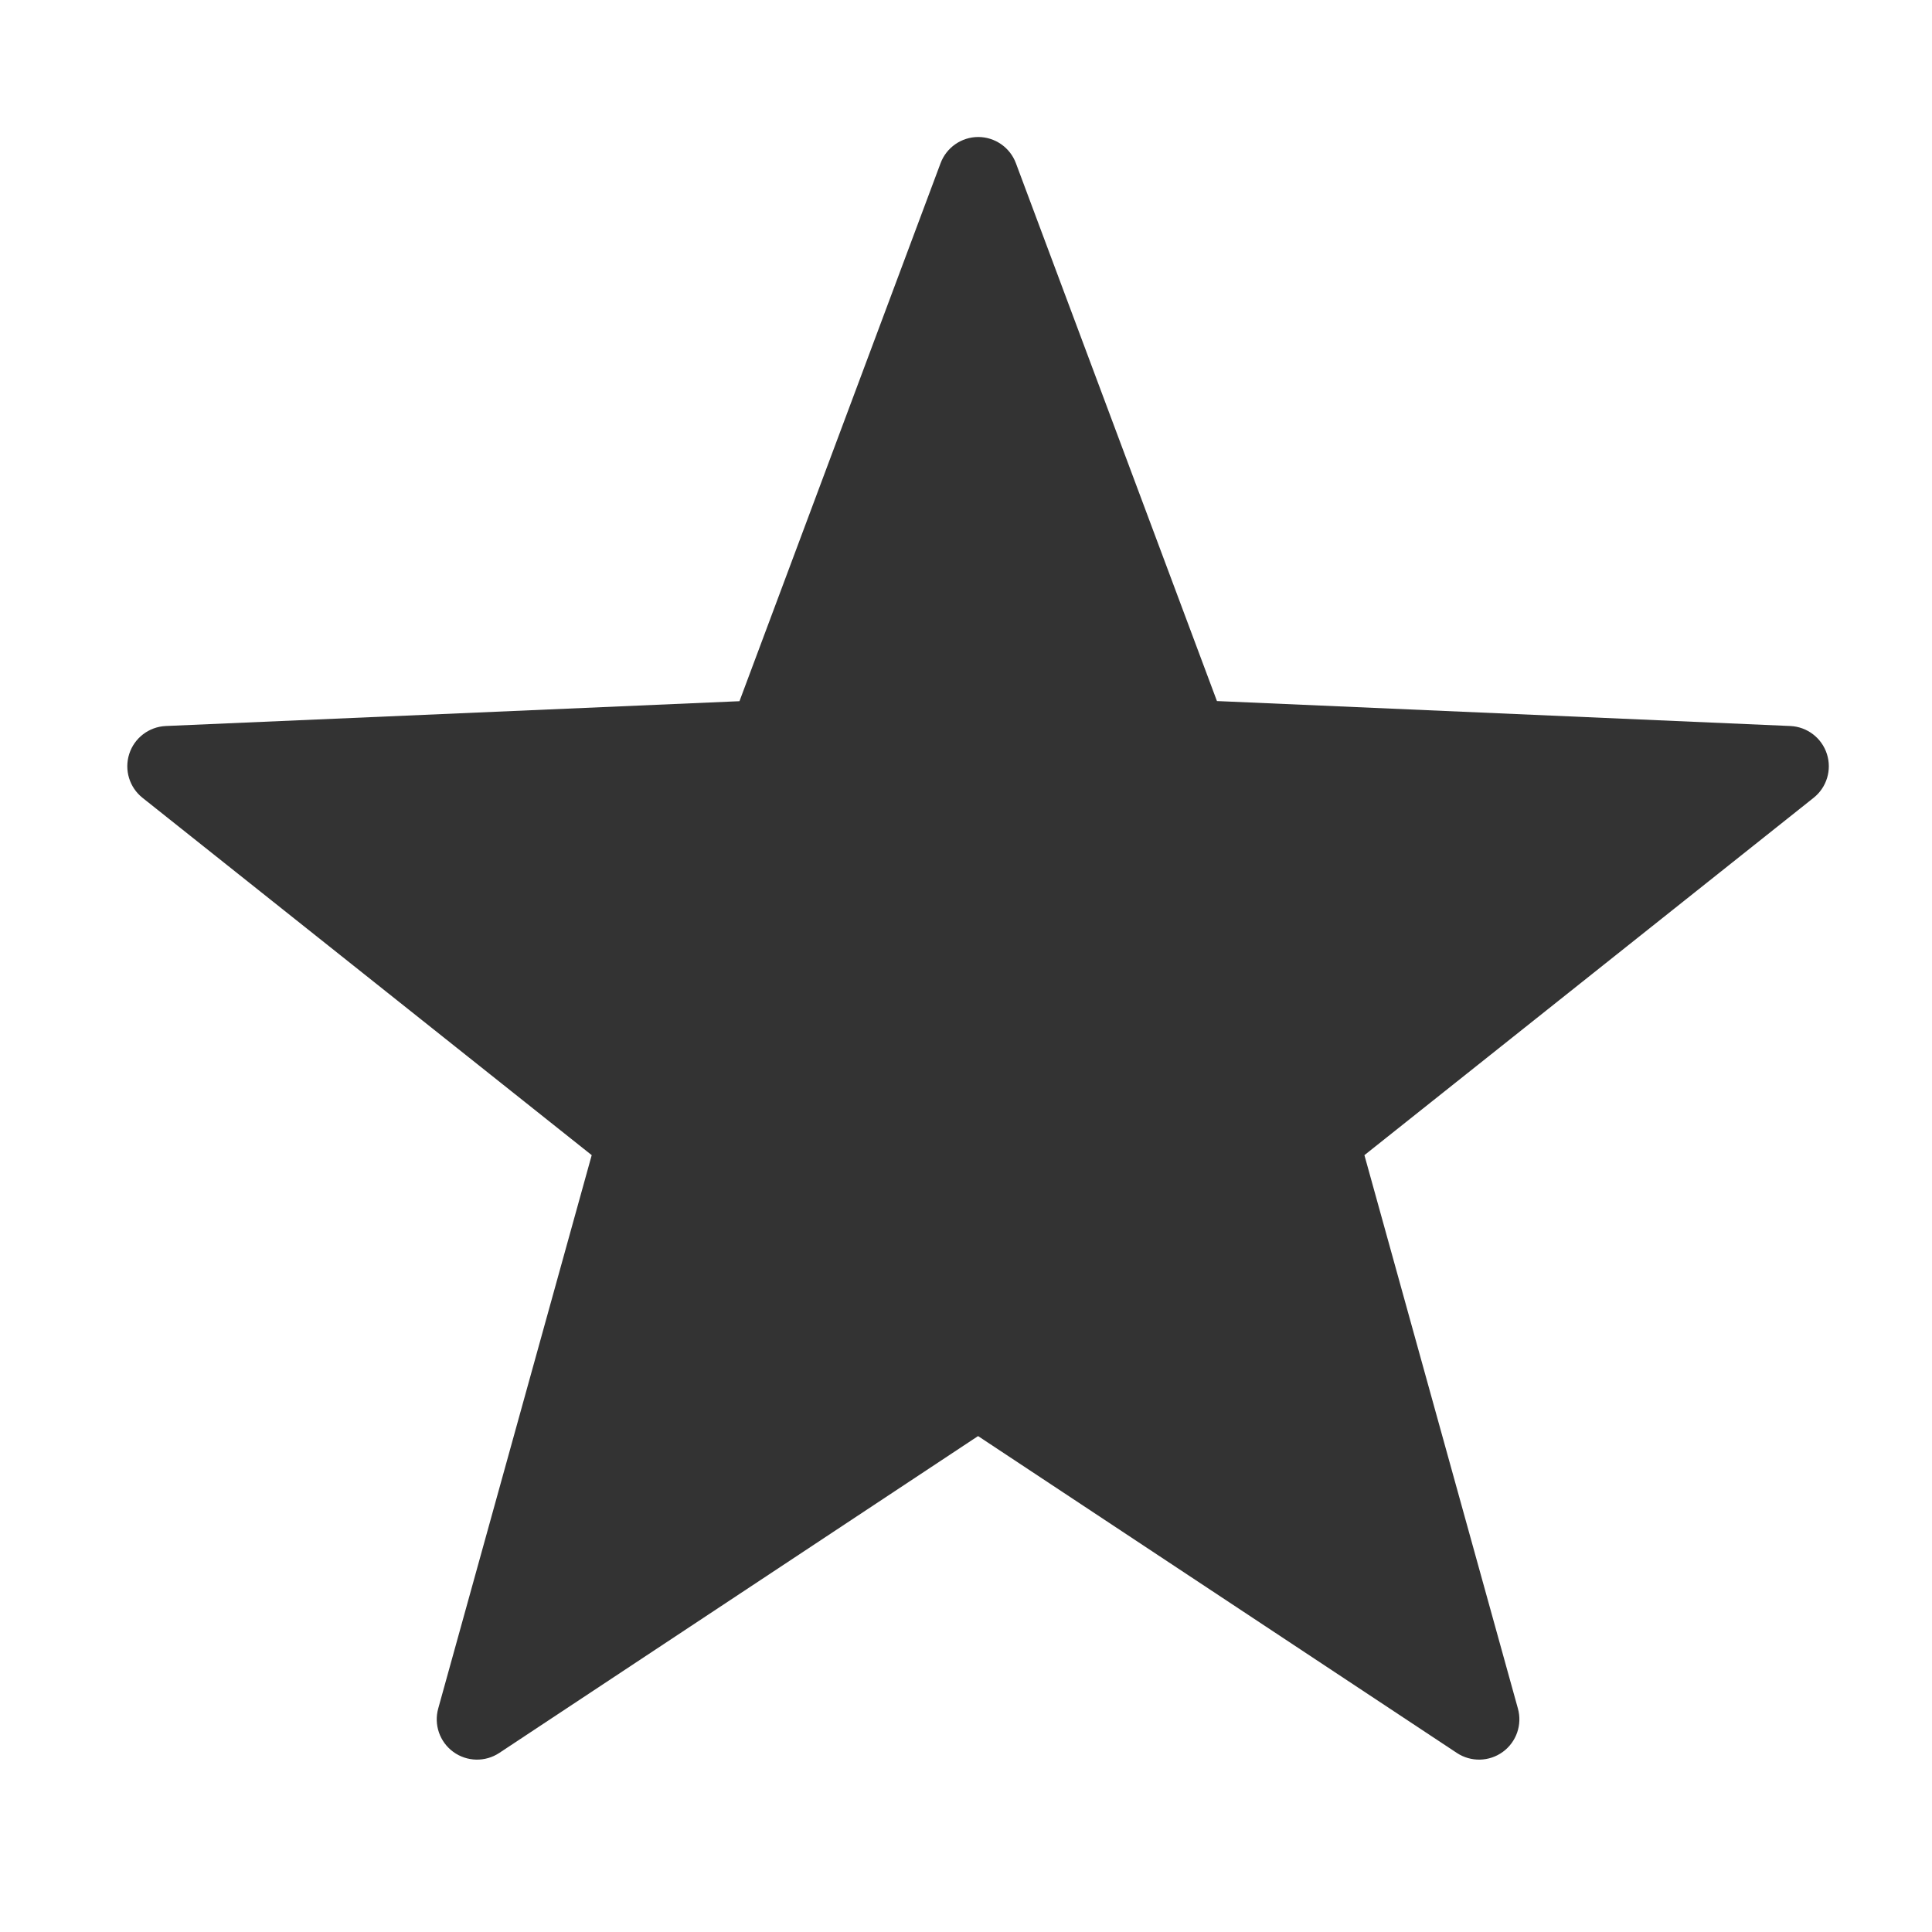
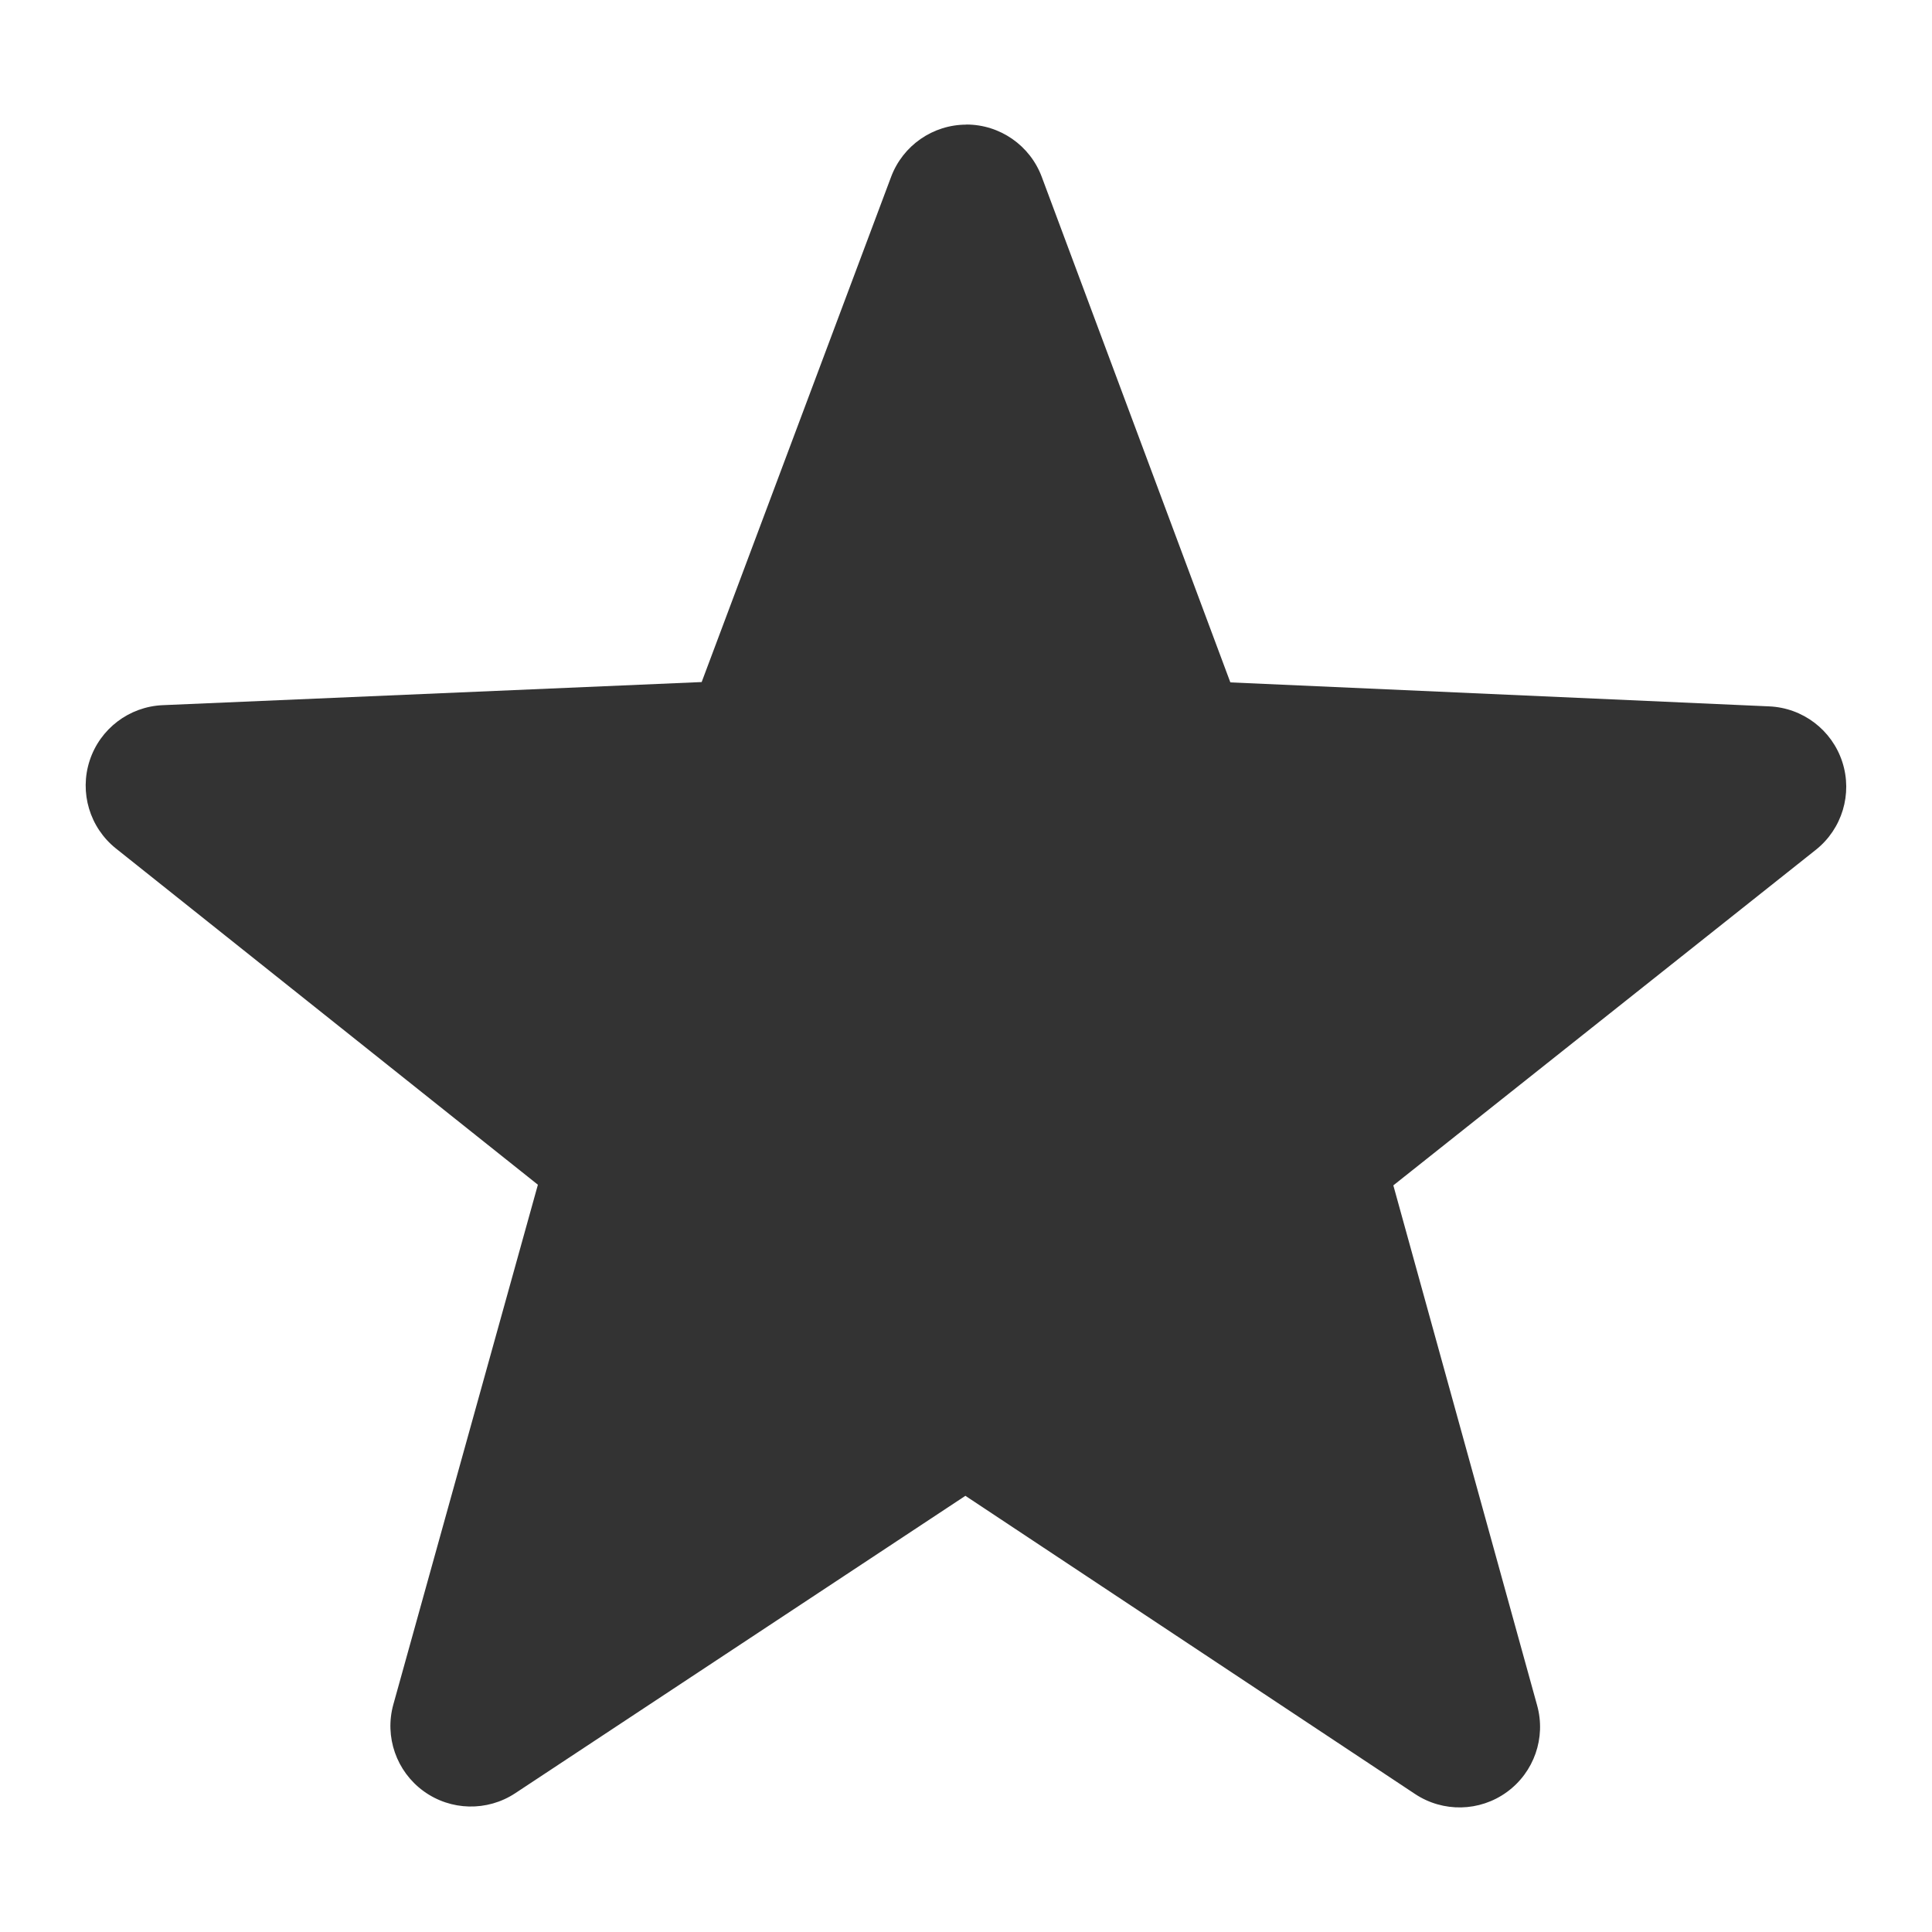
<svg xmlns="http://www.w3.org/2000/svg" width="24" height="24" viewBox="0 0 24 24" version="1.1" id="svg1">
  <defs id="defs1" />
  <g id="layer1" transform="translate(-1520)">
-     <g id="path68" transform="matrix(1.813832,0,0,1.813832,-1246.639,-8.976166)">
-       <path style="color:#000000;fill:#333333;stroke-linecap:round;stroke-linejoin:round;-inkscape-stroke:none;paint-order:stroke markers fill" d="m 1532,5.887 a 0.276,0.276 0 0 0 -0.258,0.18 l -1.377,3.684 -3.93,0.17 a 0.276,0.276 0 0 0 -0.158,0.492 l 3.076,2.447 -1.051,3.789 a 0.276,0.276 0 0 0 0.418,0.305 l 3.279,-2.17 3.279,2.17 a 0.276,0.276 0 0 0 0.418,-0.305 l -1.051,-3.789 3.076,-2.447 a 0.276,0.276 0 0 0 -0.158,-0.492 L 1533.635,9.75 1532.258,6.066 A 0.276,0.276 0 0 0 1532,5.887 Z m 0,1.062 1.184,3.164 a 0.276,0.276 0 0 0 0.246,0.178 l 3.375,0.148 -2.644,2.102 a 0.276,0.276 0 0 0 -0.094,0.291 l 0.902,3.254 -2.817,-1.863 a 0.276,0.276 0 0 0 -0.305,0 l -2.816,1.863 0.902,-3.254 a 0.276,0.276 0 0 0 -0.094,-0.291 l -2.644,-2.102 3.375,-0.148 a 0.276,0.276 0 0 0 0.246,-0.178 z" id="path73" />
-       <path style="color:#000000;fill:#333333;stroke-linecap:round;stroke-linejoin:round;-inkscape-stroke:none;paint-order:stroke markers fill" d="m 1532,6.162 1.441,3.854 4.111,0.18 -3.22,2.562 1.099,3.965 -3.431,-2.271 -3.431,2.271 1.099,-3.965 -3.22,-2.562 4.111,-0.18 z" id="path74" />
+     <g id="path1-2" transform="matrix(0.7207105,0.1537623,-0.1537623,0.7207105,405.2102,-236.4457)">
+       <path style="color:#000000;fill:#333333;stroke-linecap:round;stroke-linejoin:round;-inkscape-stroke:none;paint-order:stroke markers fill" d="m 1562.77,-3.193 a 1.357,1.357 0 0 0 -1.059,1.127 l -1.346,8.994 -8.805,2.277 a 1.357,1.357 0 0 0 -0.266,2.527 l 8.139,4.059 -0.555,9.078 a 1.357,1.357 0 0 0 2.322,1.033 l 6.375,-6.486 8.461,3.334 a 1.357,1.357 0 0 0 1.701,-1.891 l -4.199,-8.066 5.785,-7.018 a 1.357,1.357 0 0 0 -1.272,-2.201 l -8.969,1.5 -4.887,-7.67 a 1.357,1.357 0 0 0 -1.428,-0.598 z m 1.088,5.117 3.42,5.367 a 1.357,1.357 0 0 0 1.369,0.609 l 6.275,-1.051 -4.047,4.91 A 1.357,1.357 0 0 0 1570.719,13.25 l 2.938,5.645 -5.922,-2.332 a 1.357,1.357 0 0 0 -1.465,0.311 l -4.461,4.539 0.389,-6.352 a 1.357,1.357 0 0 0 -0.748,-1.297 l -5.697,-2.84 6.162,-1.594 a 1.357,1.357 0 0 0 1.004,-1.113 z" id="path80" />
+       <path style="color:#000000;fill:#333333;stroke-linecap:round;stroke-linejoin:round;-inkscape-stroke:none;paint-order:stroke markers fill" d="m 1578.277,4.913 -6.356,7.711 4.614,8.864 -9.297,-3.662 -7.004,7.127 0.61,-9.974 -8.942,-4.459 9.674,-2.502 1.477,-9.883 5.369,8.427 z" id="path82" />
    </g>
  </g>
</svg>
